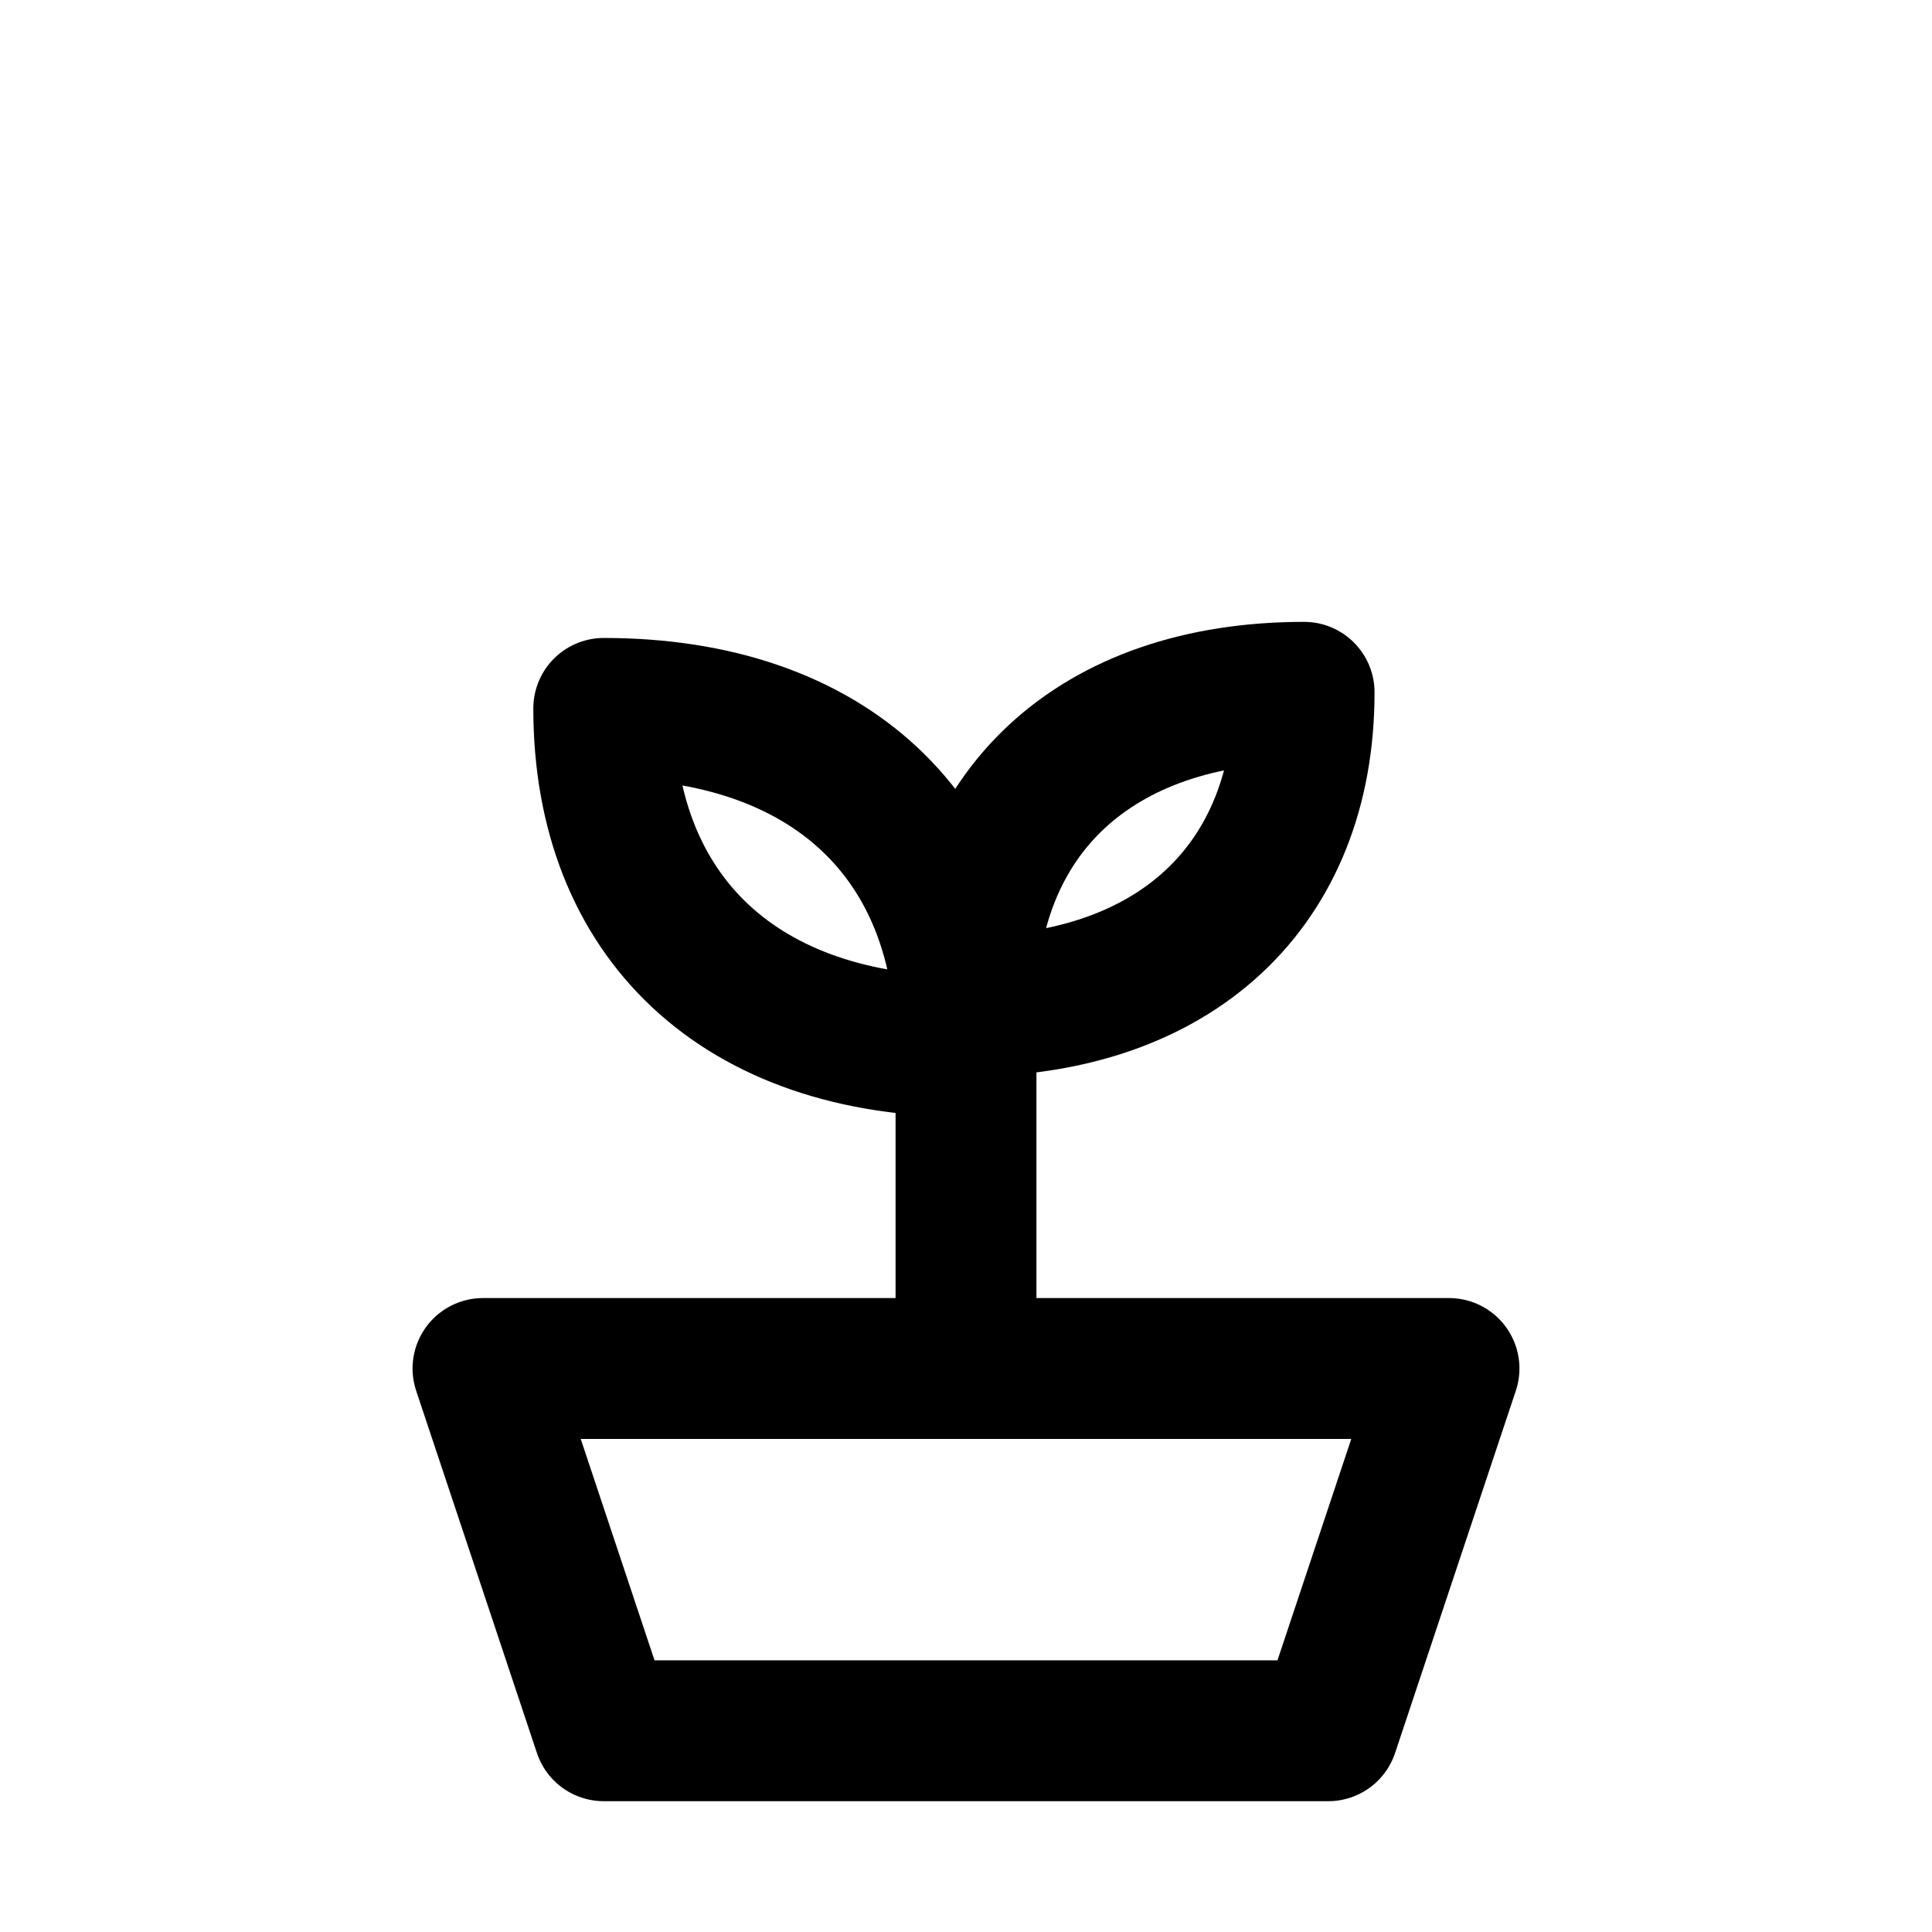
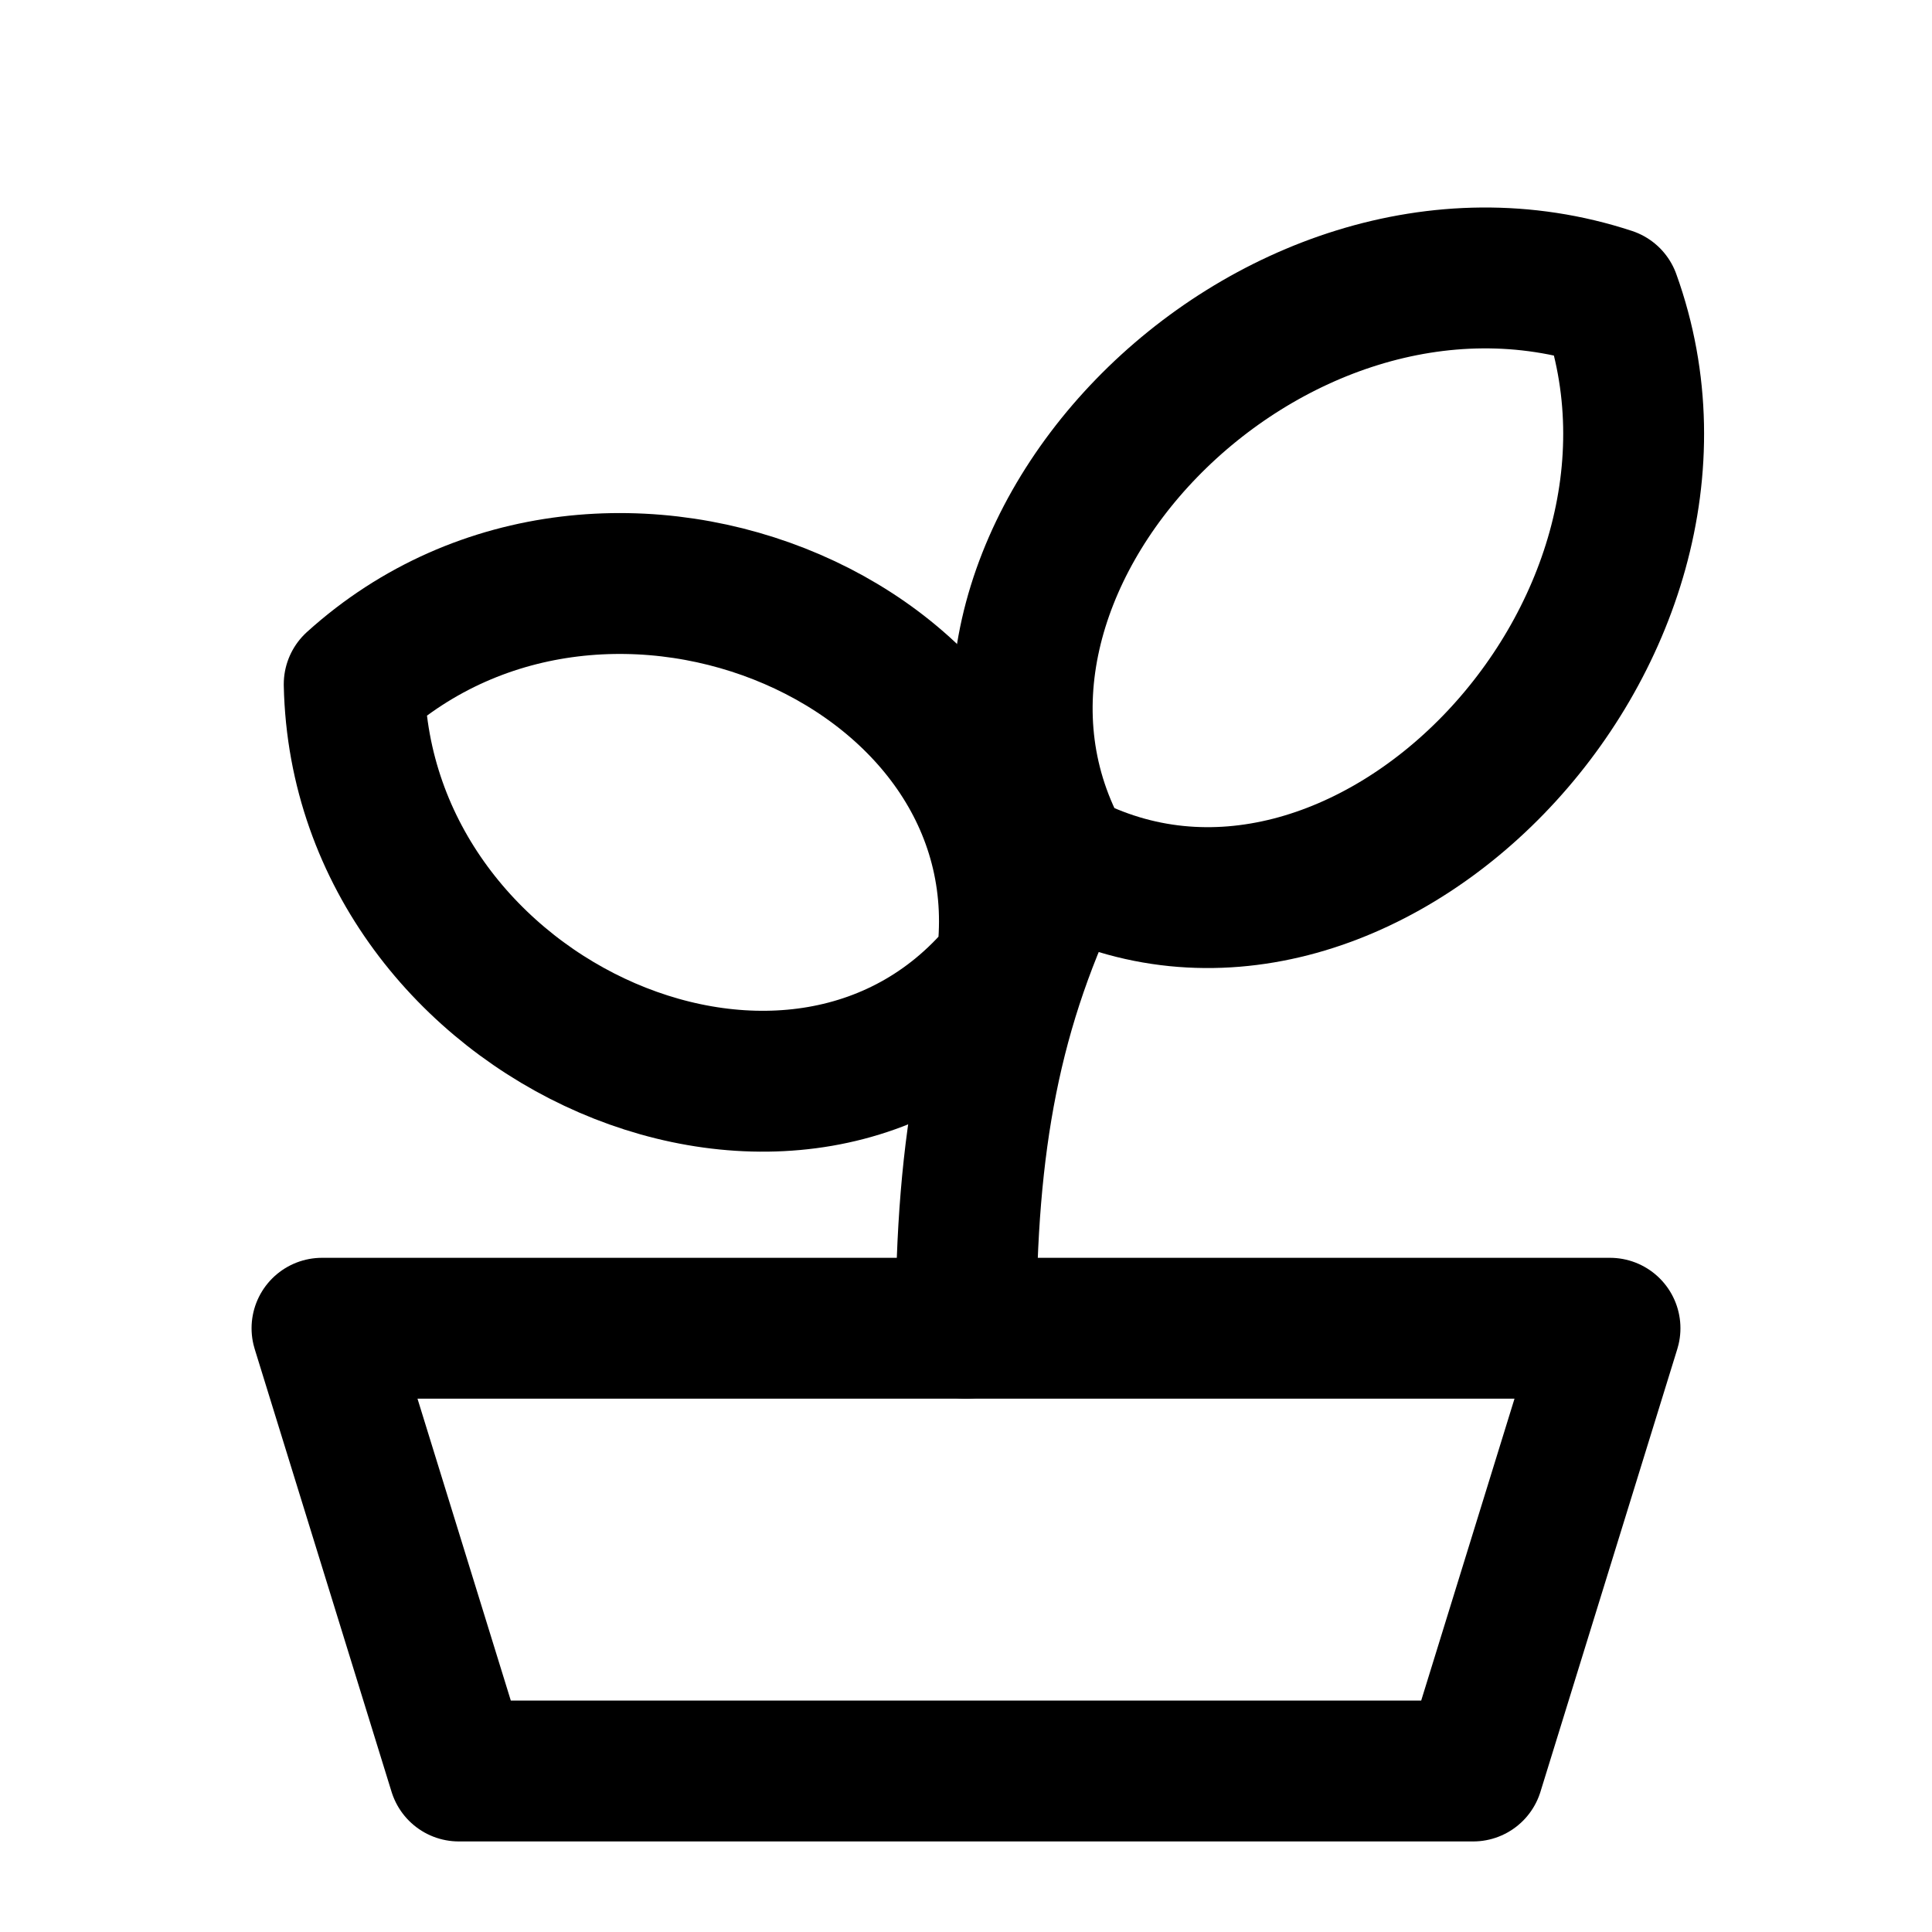
<svg xmlns="http://www.w3.org/2000/svg" width="24" height="24" viewBox="0 0 24 24" fill="none" stroke="currentColor" stroke-width="1.75" stroke-linecap="round" stroke-linejoin="round">
-   <path d="M6 17h12l-1.5 4.5h-9Z" />
-   <path d="M12 17v-4.5" />
-   <path d="M12 13c0-2.6-1.7-4.2-4.5-4.2 0 2.6 1.7 4.2 4.5 4.2Z" />
-   <path d="M12 12.5c0-2.4 1.6-3.9 4.2-3.9 0 2.4-1.6 3.9-4.2 3.9Z" />
+   <path d="M4 16.5h16l-1.7 5.5H5.7Z" />
+   <path d="M12 16.5c0-2.3.3-4 1.2-5.8" />
+   <path d="M13.2 10.7c3.69 1.95 8.31-2.81 6.8-7-4.23-1.39-8.85 3.37-6.8 7Z" />
+   <path d="M12.5 12c.56-3.97-4.95-6.35-8.1-3.5 .09 4.25 5.59 6.63 8.1 3.5Z" />
</svg>
